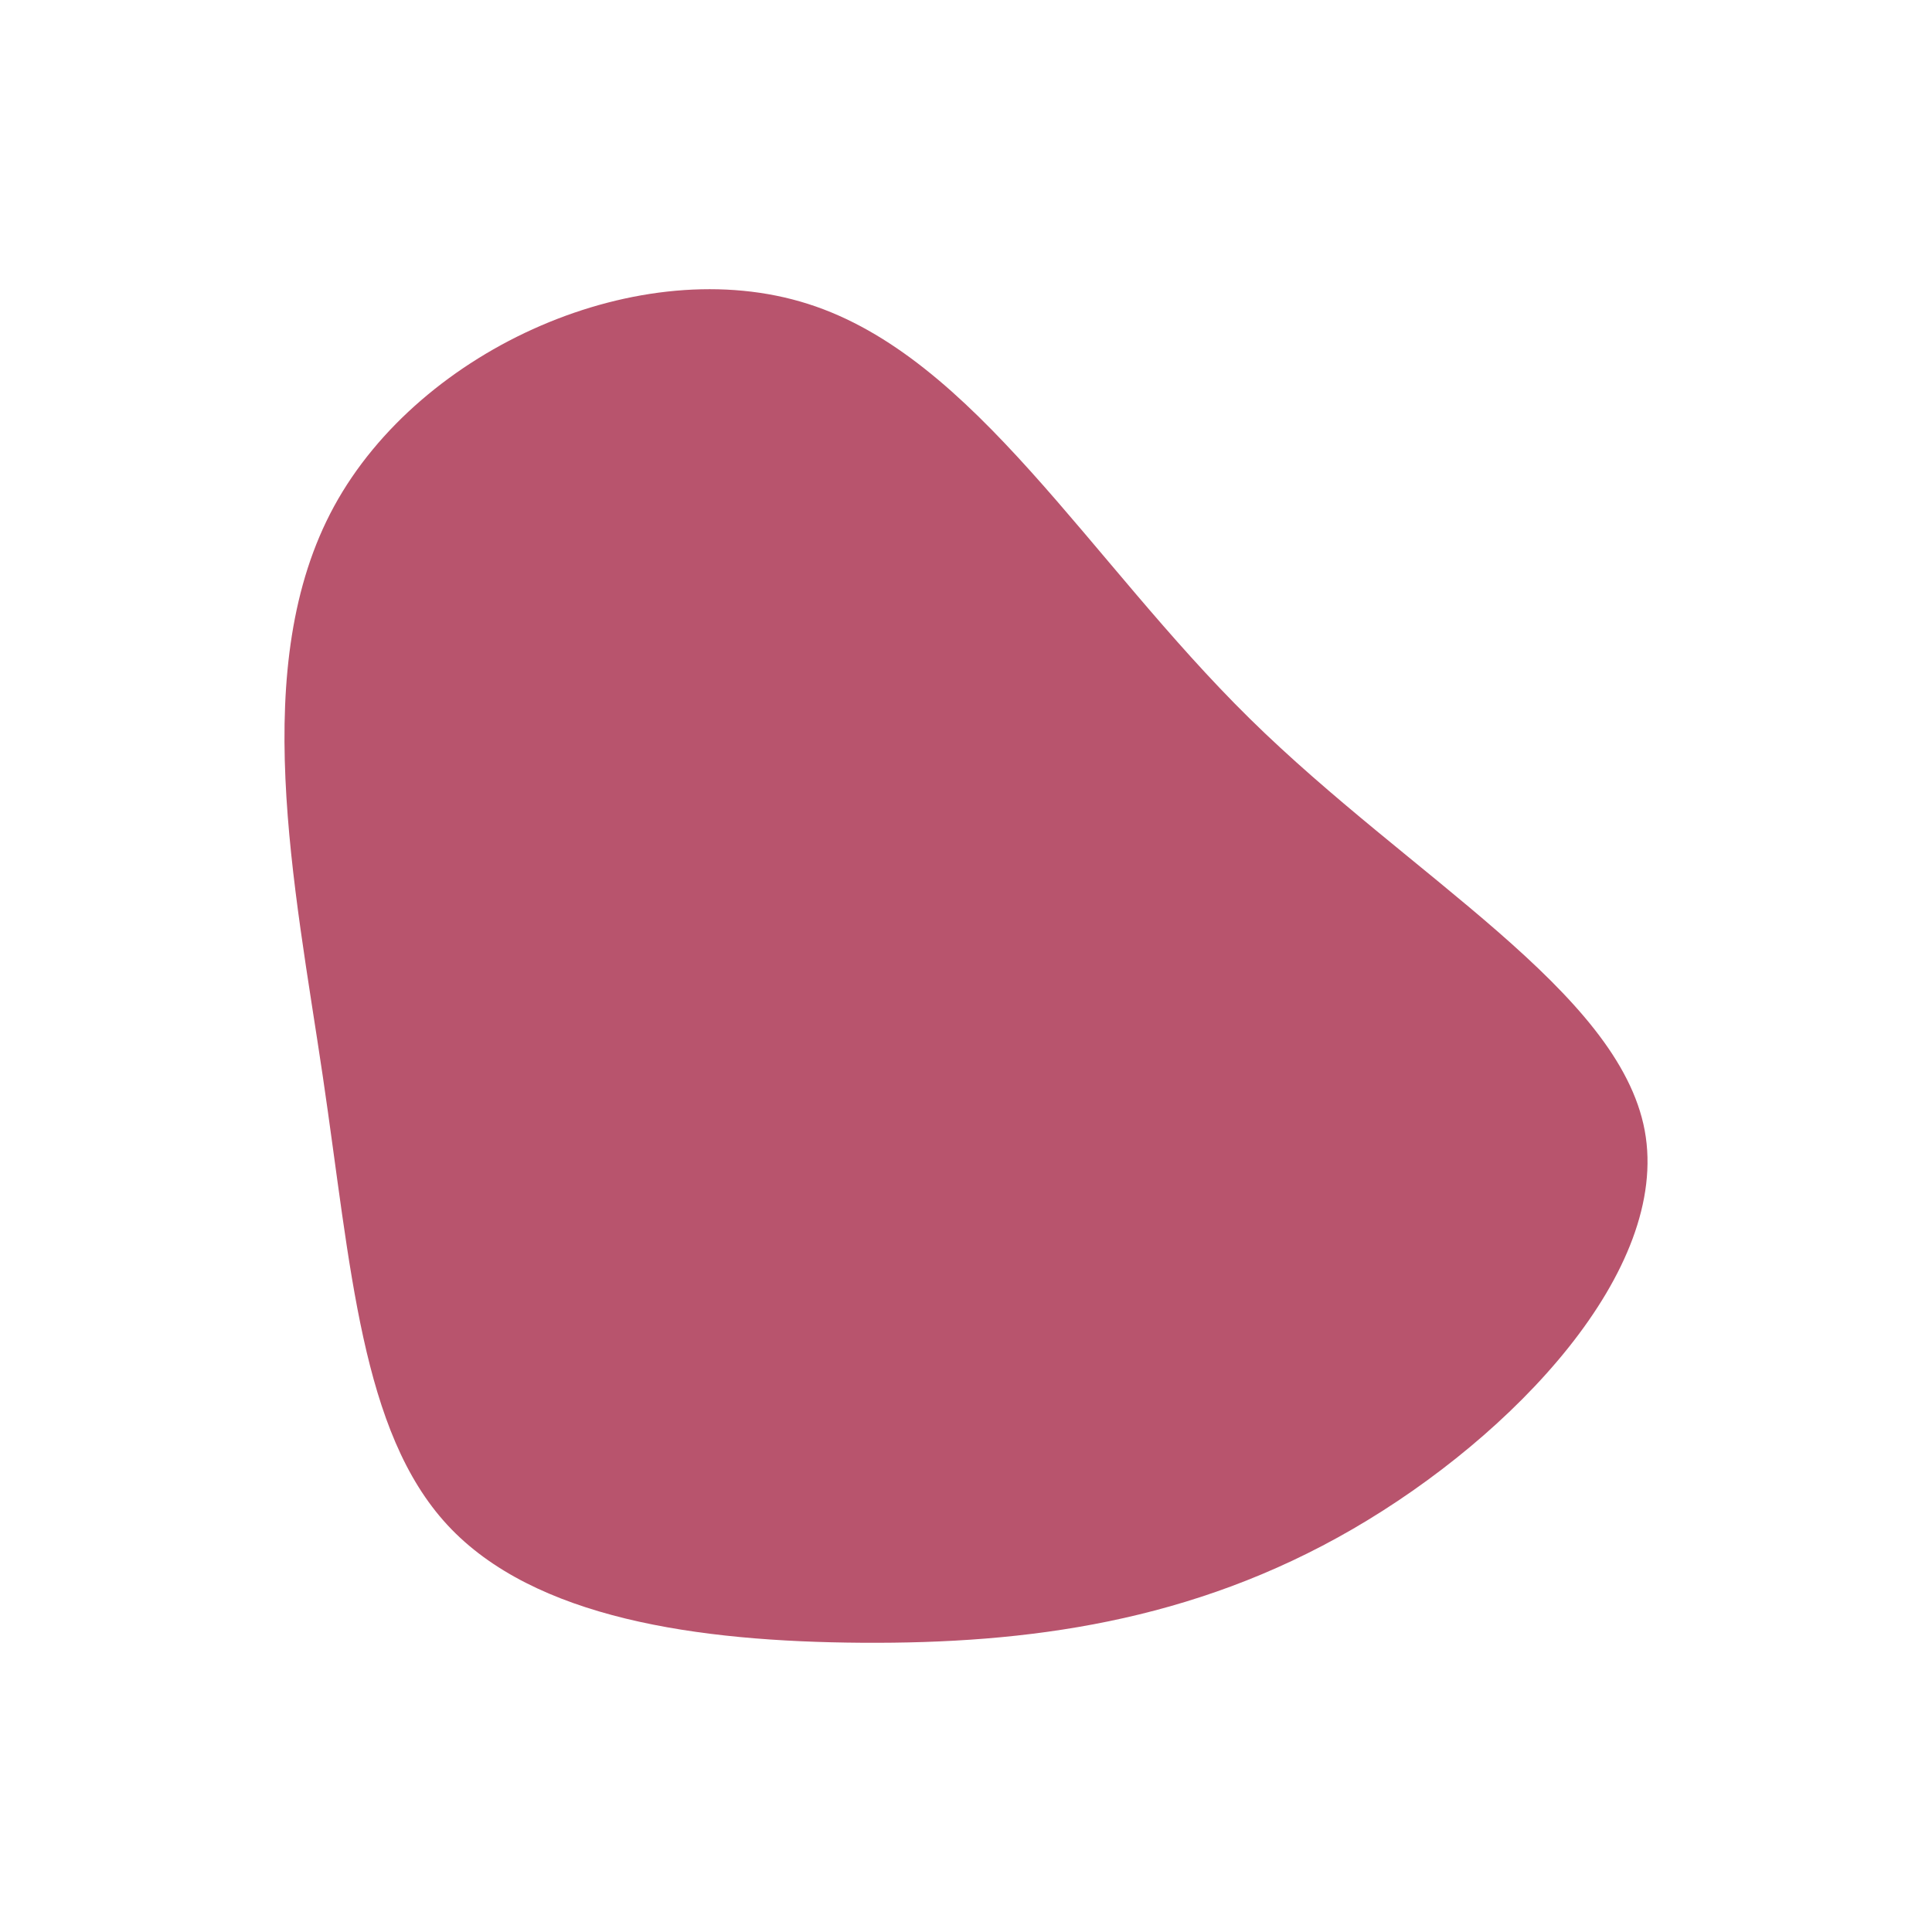
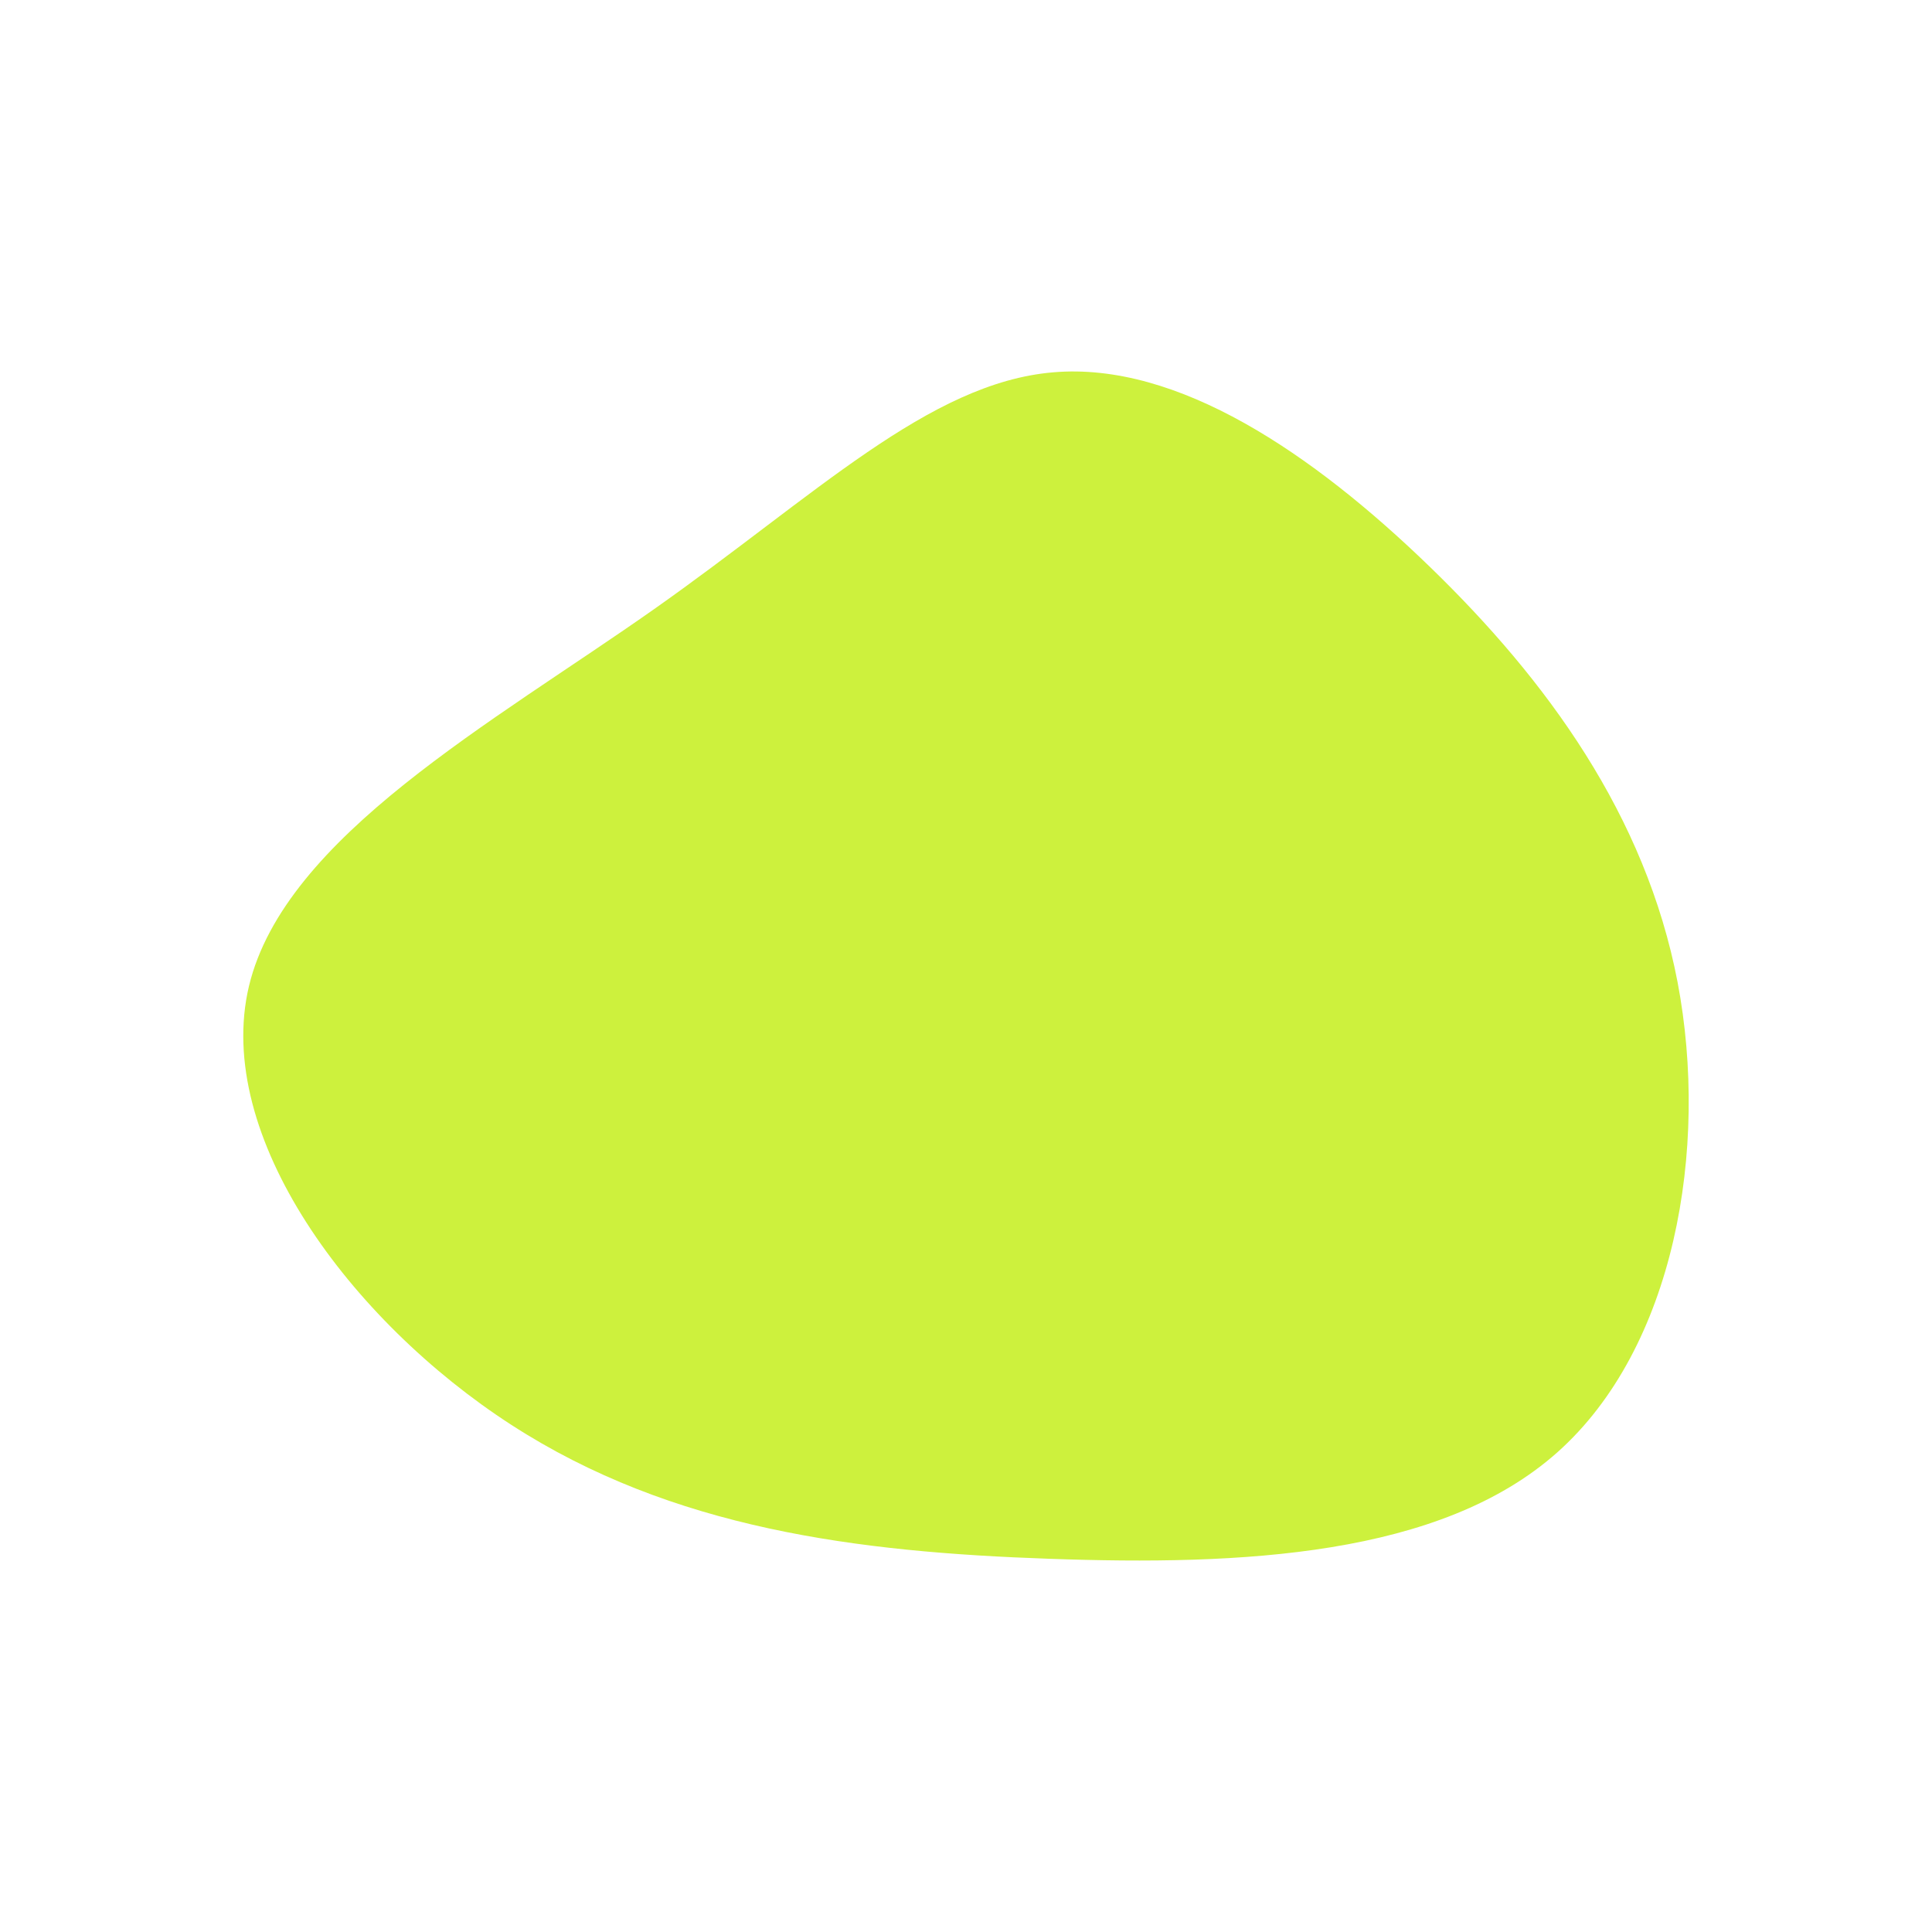
<svg xmlns="http://www.w3.org/2000/svg" id="visual" viewBox="0 0 900 900" width="900" height="900" version="1.1">
-   <g transform="translate(401.0799 514.6613)">
-     <path d="M181.1 -179.9C256.1 -106.1 353 -53 365.1 12C377.1 77.1 304.1 154.1 229.1 197.6C154.1 241.1 77.1 251.1 0.5 250.6C-76.1 250.1 -152.3 239.3 -192.6 195.8C-232.9 152.3 -237.5 76.1 -250.7 -13.2C-263.9 -102.5 -285.7 -205.1 -245.4 -278.9C-205.1 -352.7 -102.5 -397.9 -24.7 -373.1C53 -348.4 106.1 -253.7 181.1 -179.9" fill="#b8546d" />
+   <g transform="translate(485.6809 442.7435)">
+     <path d="M180.4 -178.7C234.9 -125.9 280.9 -62.9 295.8 14.8C310.6 92.6 294.3 185.3 239.8 233.8C185.3 282.3 92.6 286.6 3.2 283.4C-86.3 280.3 -172.5 269.5 -247.5 221C-322.5 172.5 -386.3 86.3 -369.7 16.6C-353 -53 -256.1 -106.1 -181.1 -158.9C-106.1 -211.7 -53 -264.4 4.9 -269.3C62.9 -274.3 125.9 -231.5 180.4 -178.7" fill="#CDF13D" />
  </g>
</svg>
